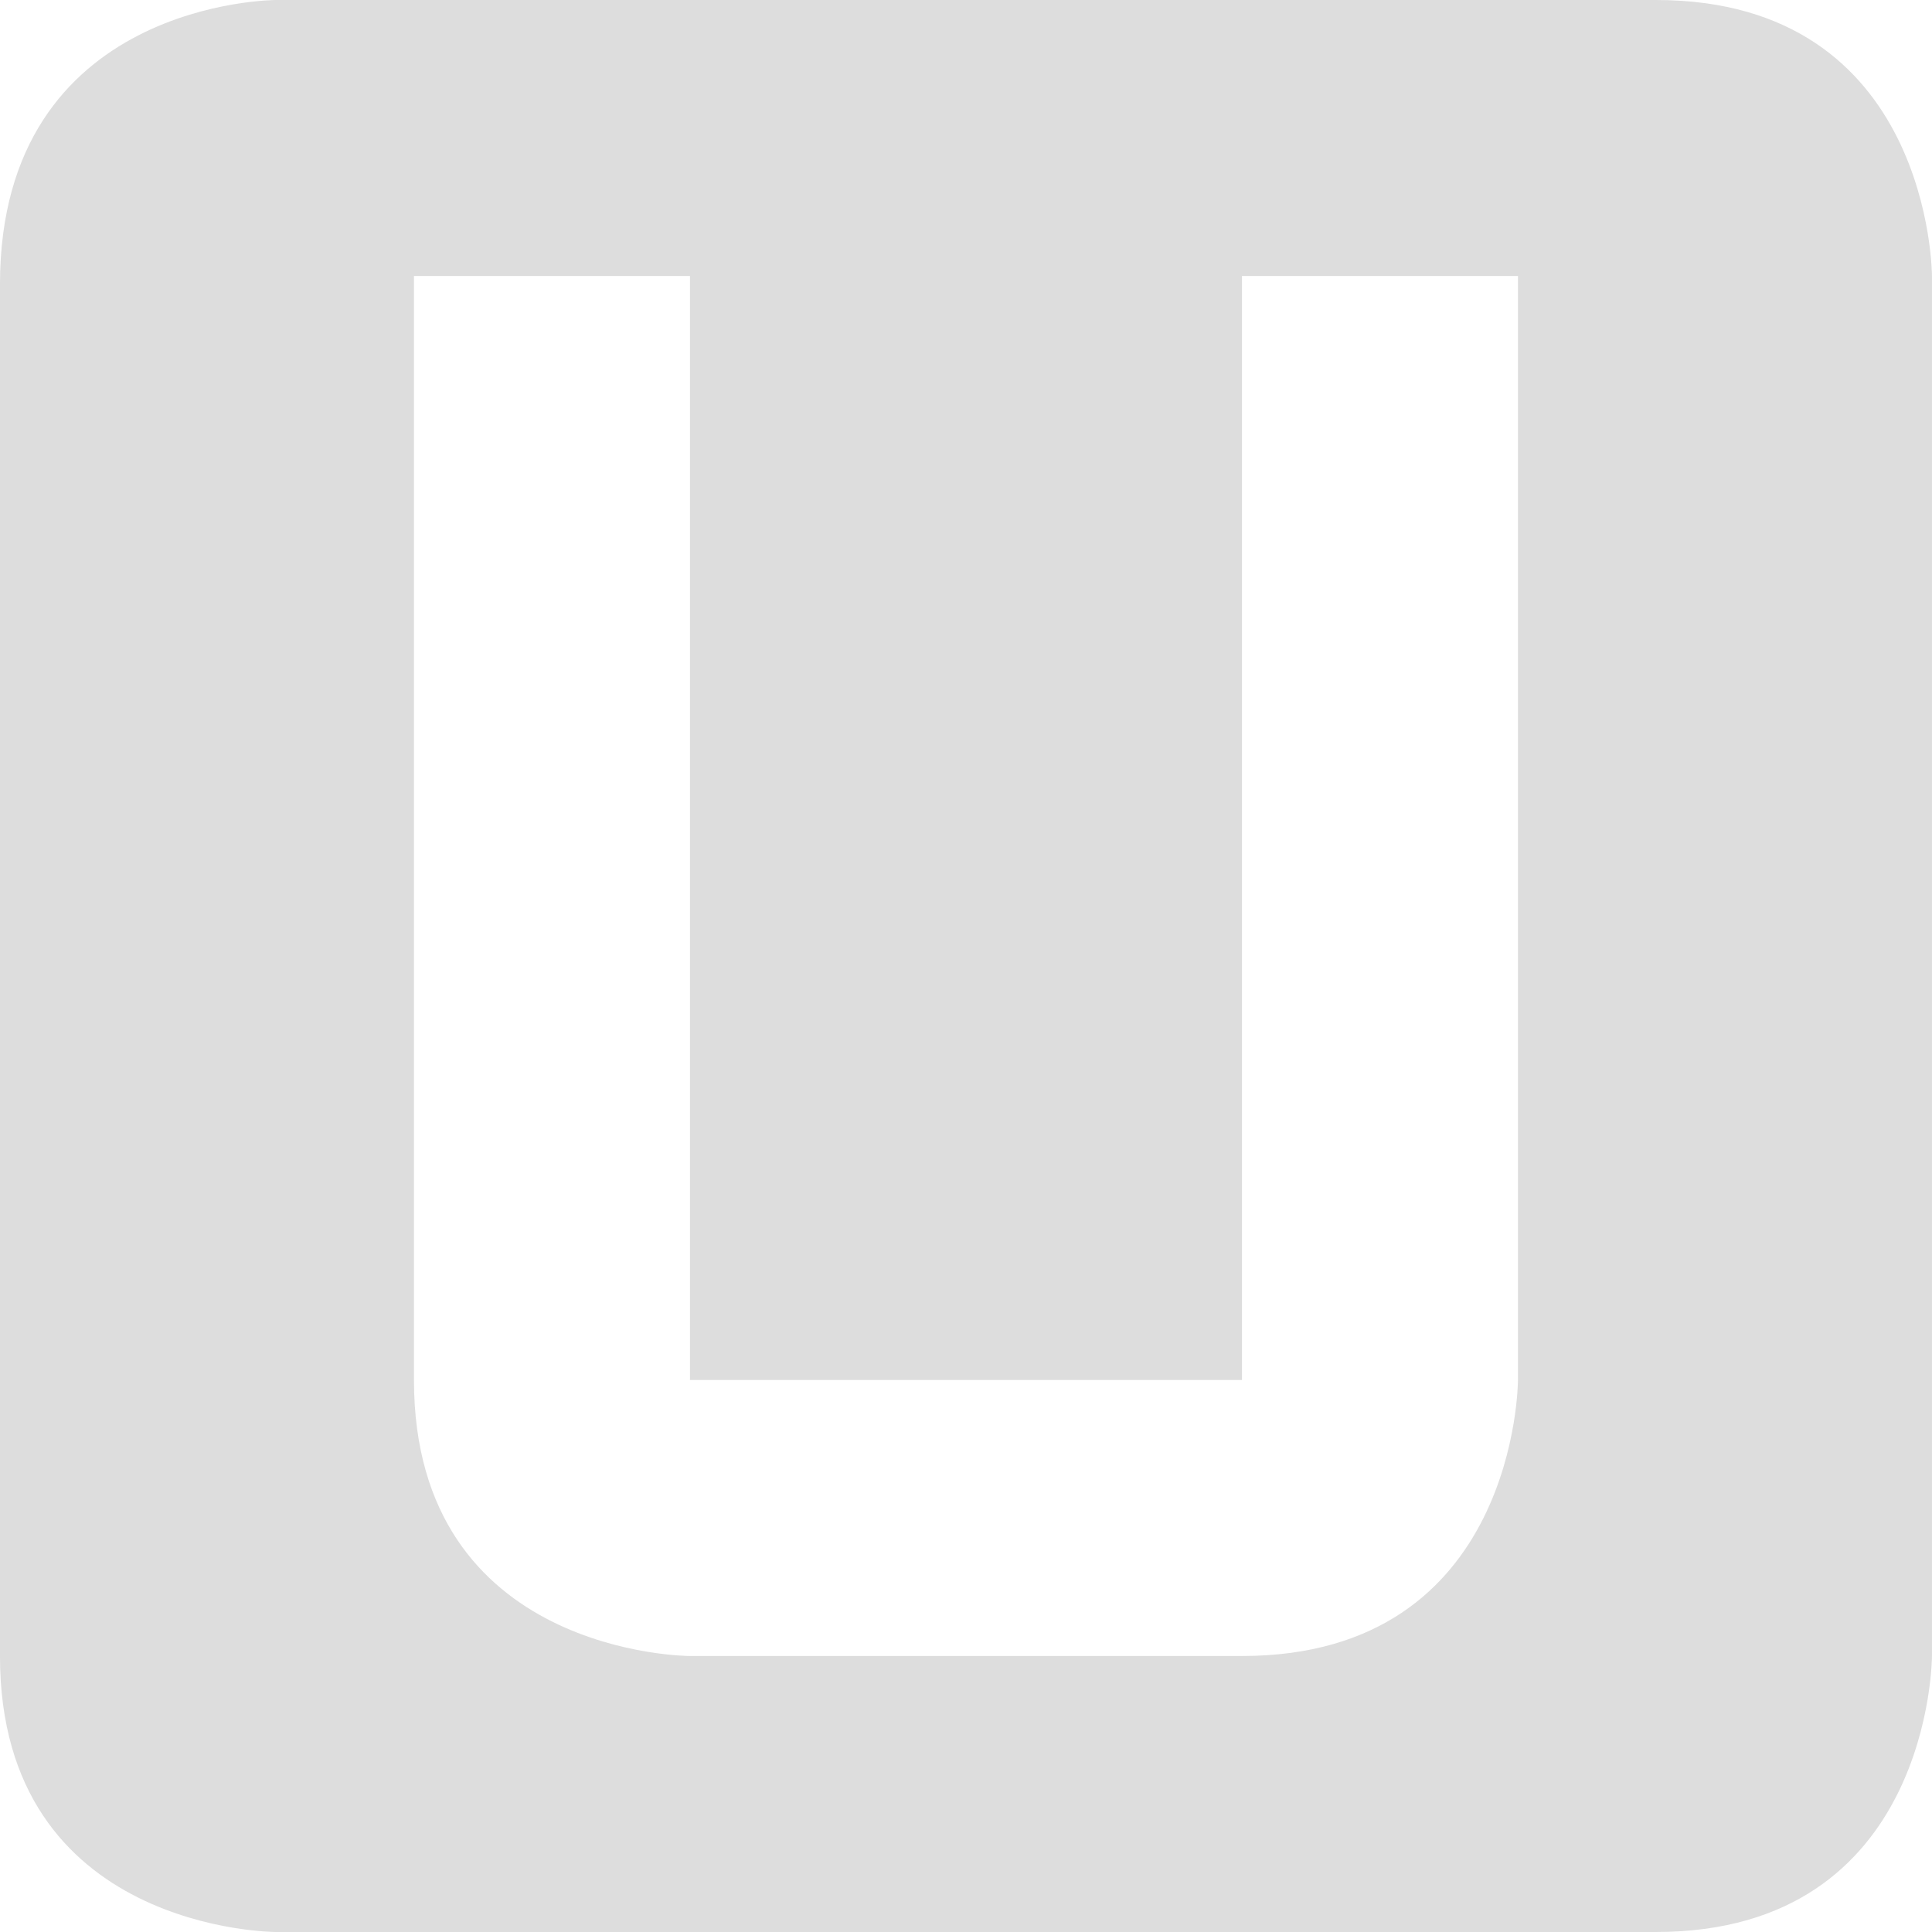
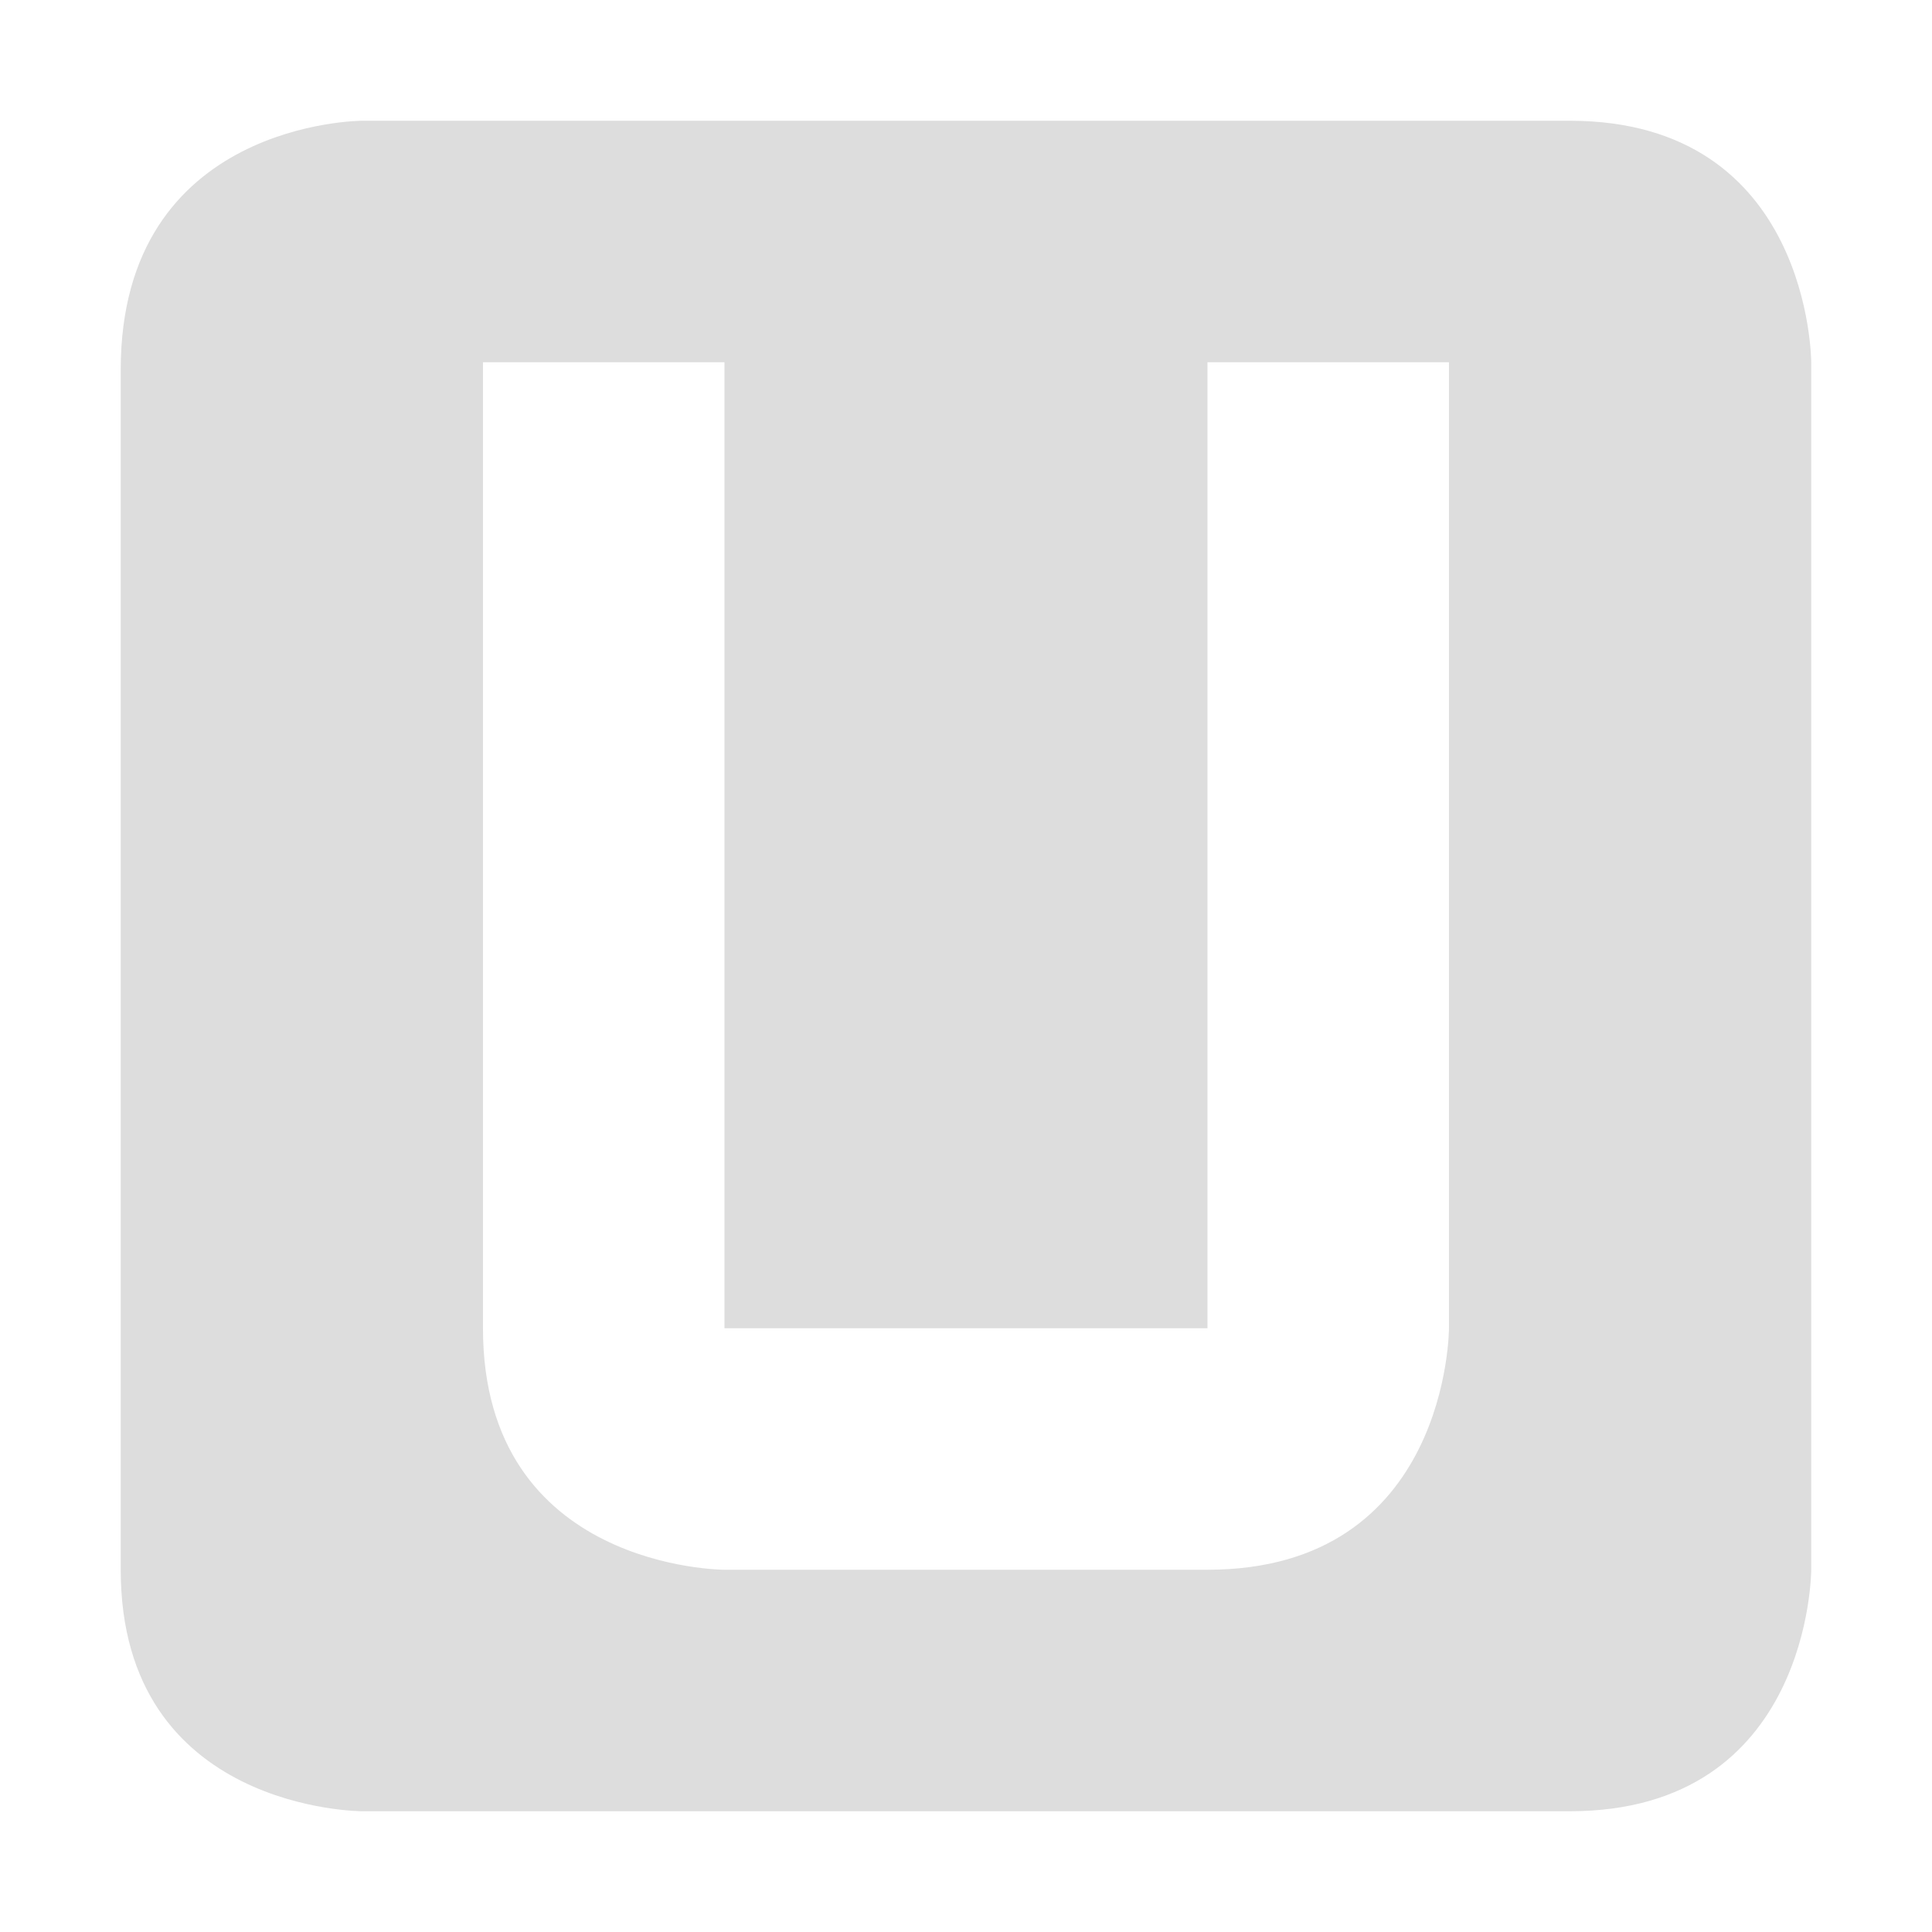
- <svg xmlns="http://www.w3.org/2000/svg" xmlns:xlink="http://www.w3.org/1999/xlink" height="14" id="svg7384" style="enable-background:new" version="1.1" width="14">
+ <svg xmlns="http://www.w3.org/2000/svg" xmlns:xlink="http://www.w3.org/1999/xlink" height="16" id="svg7384" style="enable-background:new" version="1.1" width="16">
  <defs id="defs7386">
    <filter color-interpolation-filters="sRGB" id="filter7554">
      <feBlend id="feBlend7556" in2="BackgroundImage" mode="darken" />
    </filter>
    <linearGradient gradientTransform="matrix(0.08112299,0,0,0.07855526,540.8143,254.8467)" gradientUnits="userSpaceOnUse" xlink:href="#linearGradient3785" id="linearGradient3189" x1="365.512" x2="365.978" y1="408.397" y2="520.171" />
    <linearGradient id="linearGradient3785">
      <stop id="stop3787" offset="0" style="stop-color:#384880;stop-opacity:1;" />
      <stop id="stop3789" offset="1" style="stop-color:#000000;stop-opacity:1;" />
    </linearGradient>
  </defs>
-   <g id="layer9" style="display:inline" transform="translate(-382.0002,313)">
+   <g id="layer9" style="display:inline" transform="translate(-381.0002,314)">
    <path d="m 384,-313 c 0,0 -2,0 -2,2.062 l 0,9.938 c 0,2 2,2 2,2 l 10,0 c 2,0 2,-2 2,-2 l 0,-10 c 0,0 1e-5,-2 -2,-2 z m 1,2 2,0 0,8 4,0 0,-8 2,0 0,8 c 0,0 0,2 -2,2 l -4,0 c 0,0 -2,0 -2,-2 z" id="path16126" style="color:#dddddd;fill:#dddddd;fill-opacity:1;stroke:none" />
  </g>
-   <g id="layer10" style="display:inline;filter:url(#filter7554)" transform="translate(-382.0002,313)" />
-   <g id="layer1" style="display:inline" transform="translate(-141,-304)" />
-   <g id="layer14" style="display:inline" transform="translate(-382.0002,313)" />
-   <g id="layer15" style="display:inline" transform="translate(-382.0002,313)" />
-   <g id="g71291" style="display:inline" transform="translate(-382.0002,313)" />
-   <g id="g4953" style="display:inline" transform="translate(-382.0002,313)" />
-   <g id="layer12" style="display:inline" transform="translate(-382.0002,313)" />
+   <g id="layer10" style="display:inline;filter:url(#filter7554)" transform="translate(-381.0002,314)" />
+   <g id="layer1" style="display:inline" transform="translate(-140,-303)" />
+   <g id="layer14" style="display:inline" transform="translate(-381.0002,314)" />
+   <g id="layer15" style="display:inline" transform="translate(-381.0002,314)" />
+   <g id="g71291" style="display:inline" transform="translate(-381.0002,314)" />
+   <g id="g4953" style="display:inline" transform="translate(-381.0002,314)" />
+   <g id="layer12" style="display:inline" transform="translate(-381.0002,314)" />
</svg>
